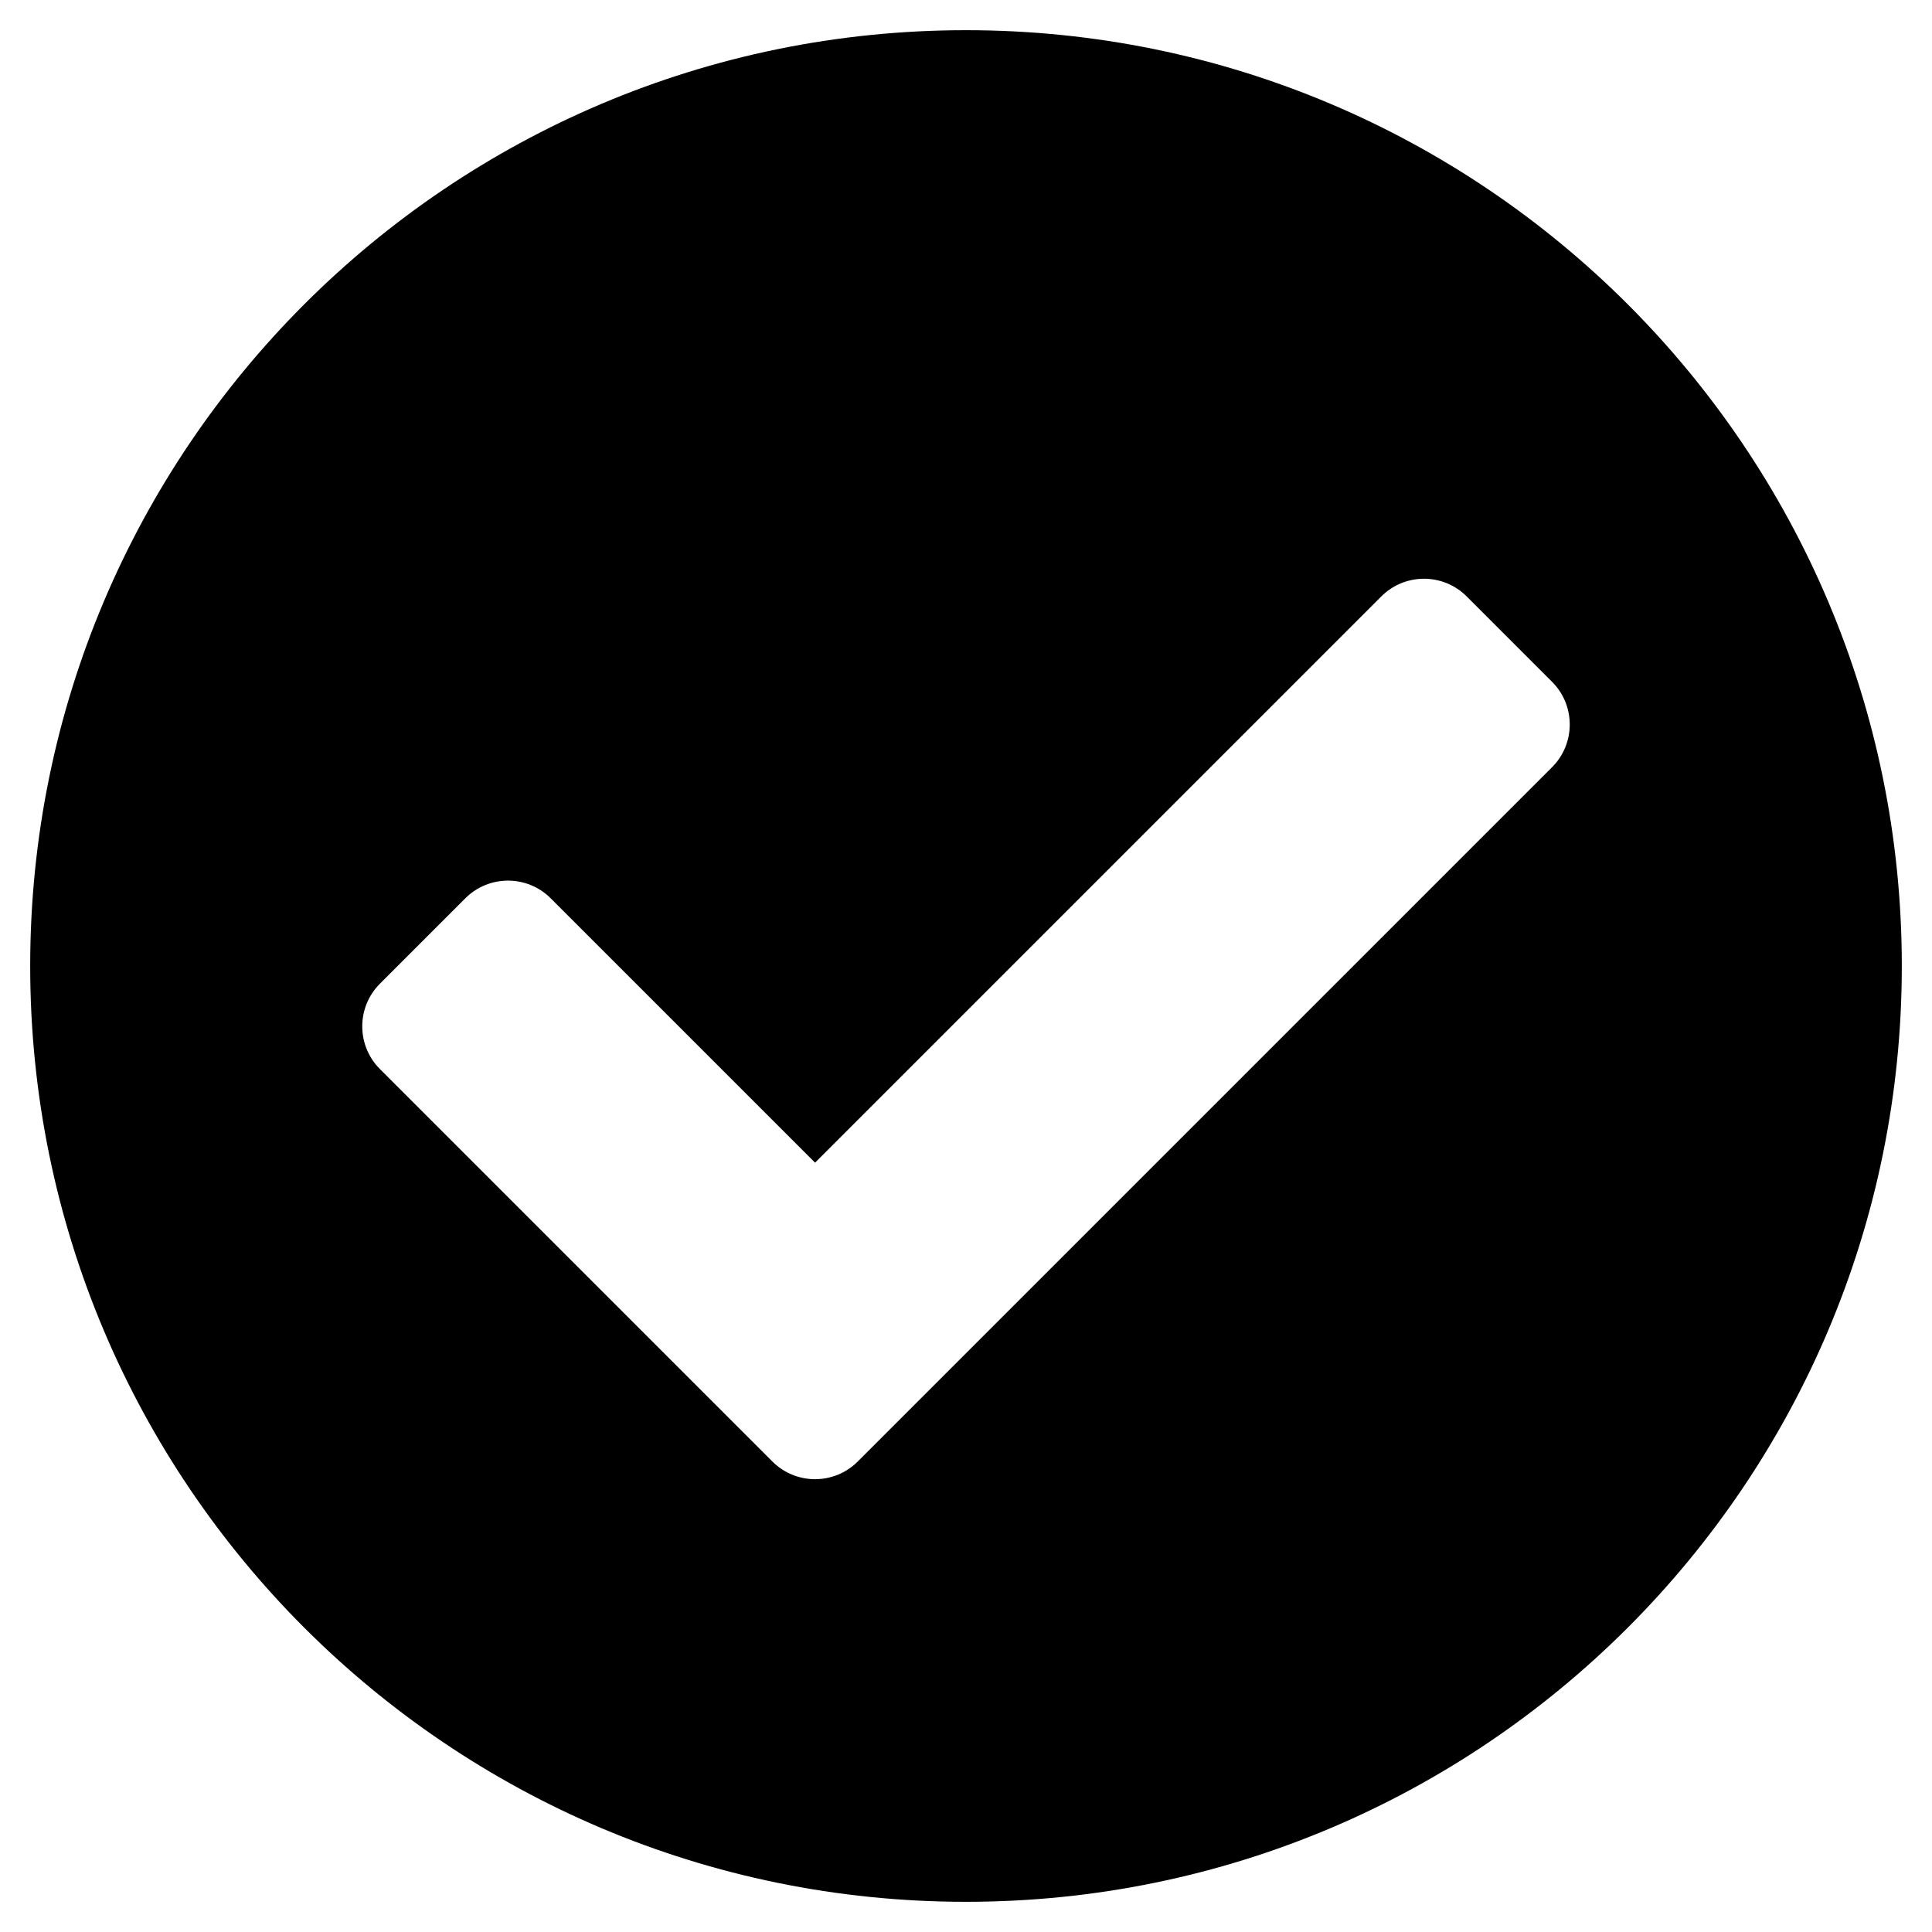
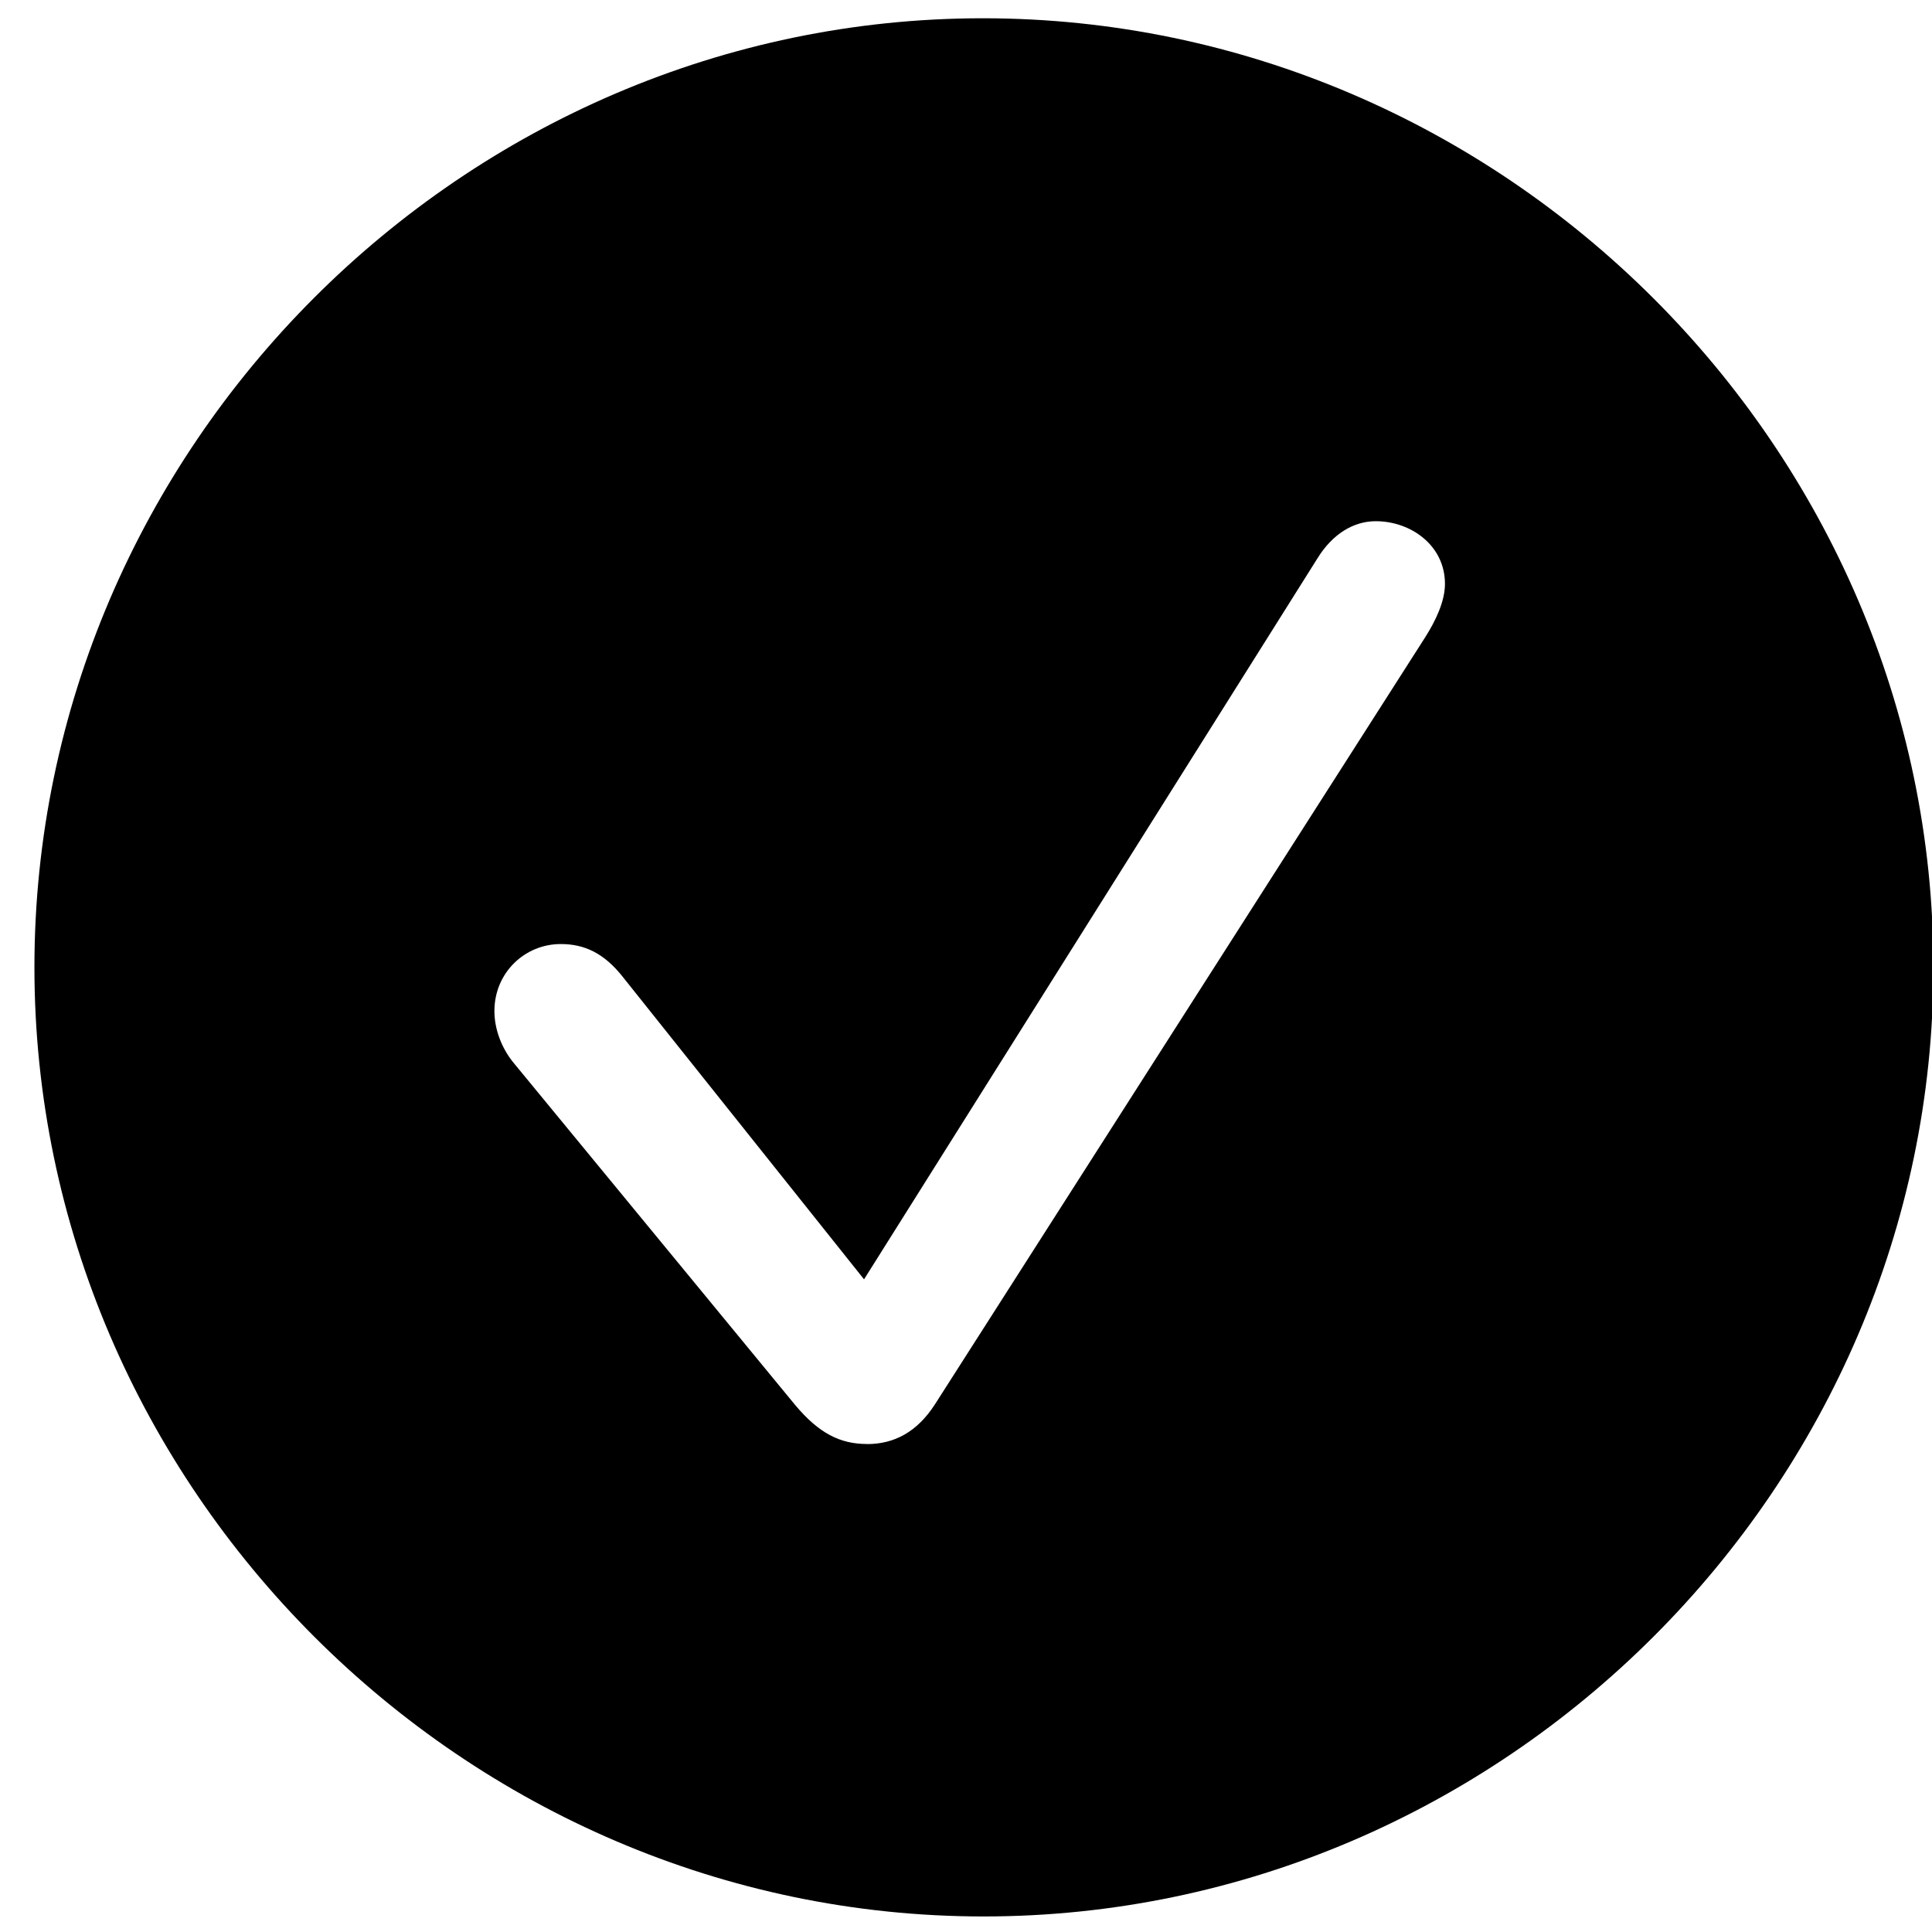
- <svg xmlns="http://www.w3.org/2000/svg" aria-hidden="true" focusable="false" data-prefix="fas" data-icon="check-circle" role="img" viewBox="0 0 512 512" class="svg-inline--fa fa-check-circle fa-w-16 fa-3x">
-   <path fill="currentColor" d="M504 256c0 136.967-111.033 248-248 248S8 392.967 8 256 119.033 8 256 8s248 111.033 248 248zM227.314 387.314l184-184c6.248-6.248 6.248-16.379 0-22.627l-22.627-22.627c-6.248-6.249-16.379-6.249-22.628 0L216 308.118l-70.059-70.059c-6.248-6.248-16.379-6.248-22.628 0l-22.627 22.627c-6.248 6.248-6.248 16.379 0 22.627l104 104c6.249 6.249 16.379 6.249 22.628.001z" class="" />
+ <svg xmlns="http://www.w3.org/2000/svg" width="22" height="22" viewBox="0 0 22 22">
+   <g fill="none" fill-rule="evenodd">
+     <g fill="currentColor" fill-rule="nonzero">
+       <g>
+         <path d="M321.2 22.823c5.918 0 10.816-4.89 10.816-10.808S327.11 1.208 321.192 1.208c-5.91 0-10.8 4.889-10.8 10.807 0 5.919 4.898 10.808 10.808 10.808zm-1.328-5.38c-.307 0-.548-.124-.814-.44l-3.196-3.884c-.149-.174-.232-.398-.232-.606 0-.44.349-.763.755-.763.266 0 .49.1.706.373l2.748 3.445 5.163-8.21c.174-.282.415-.423.664-.423.398 0 .788.274.788.714 0 .2-.108.423-.224.606l-5.586 8.74c-.2.308-.457.449-.772.449z" transform="translate(-330 -268) translate(20 267)" />
+       </g>
+     </g>
+   </g>
</svg>
